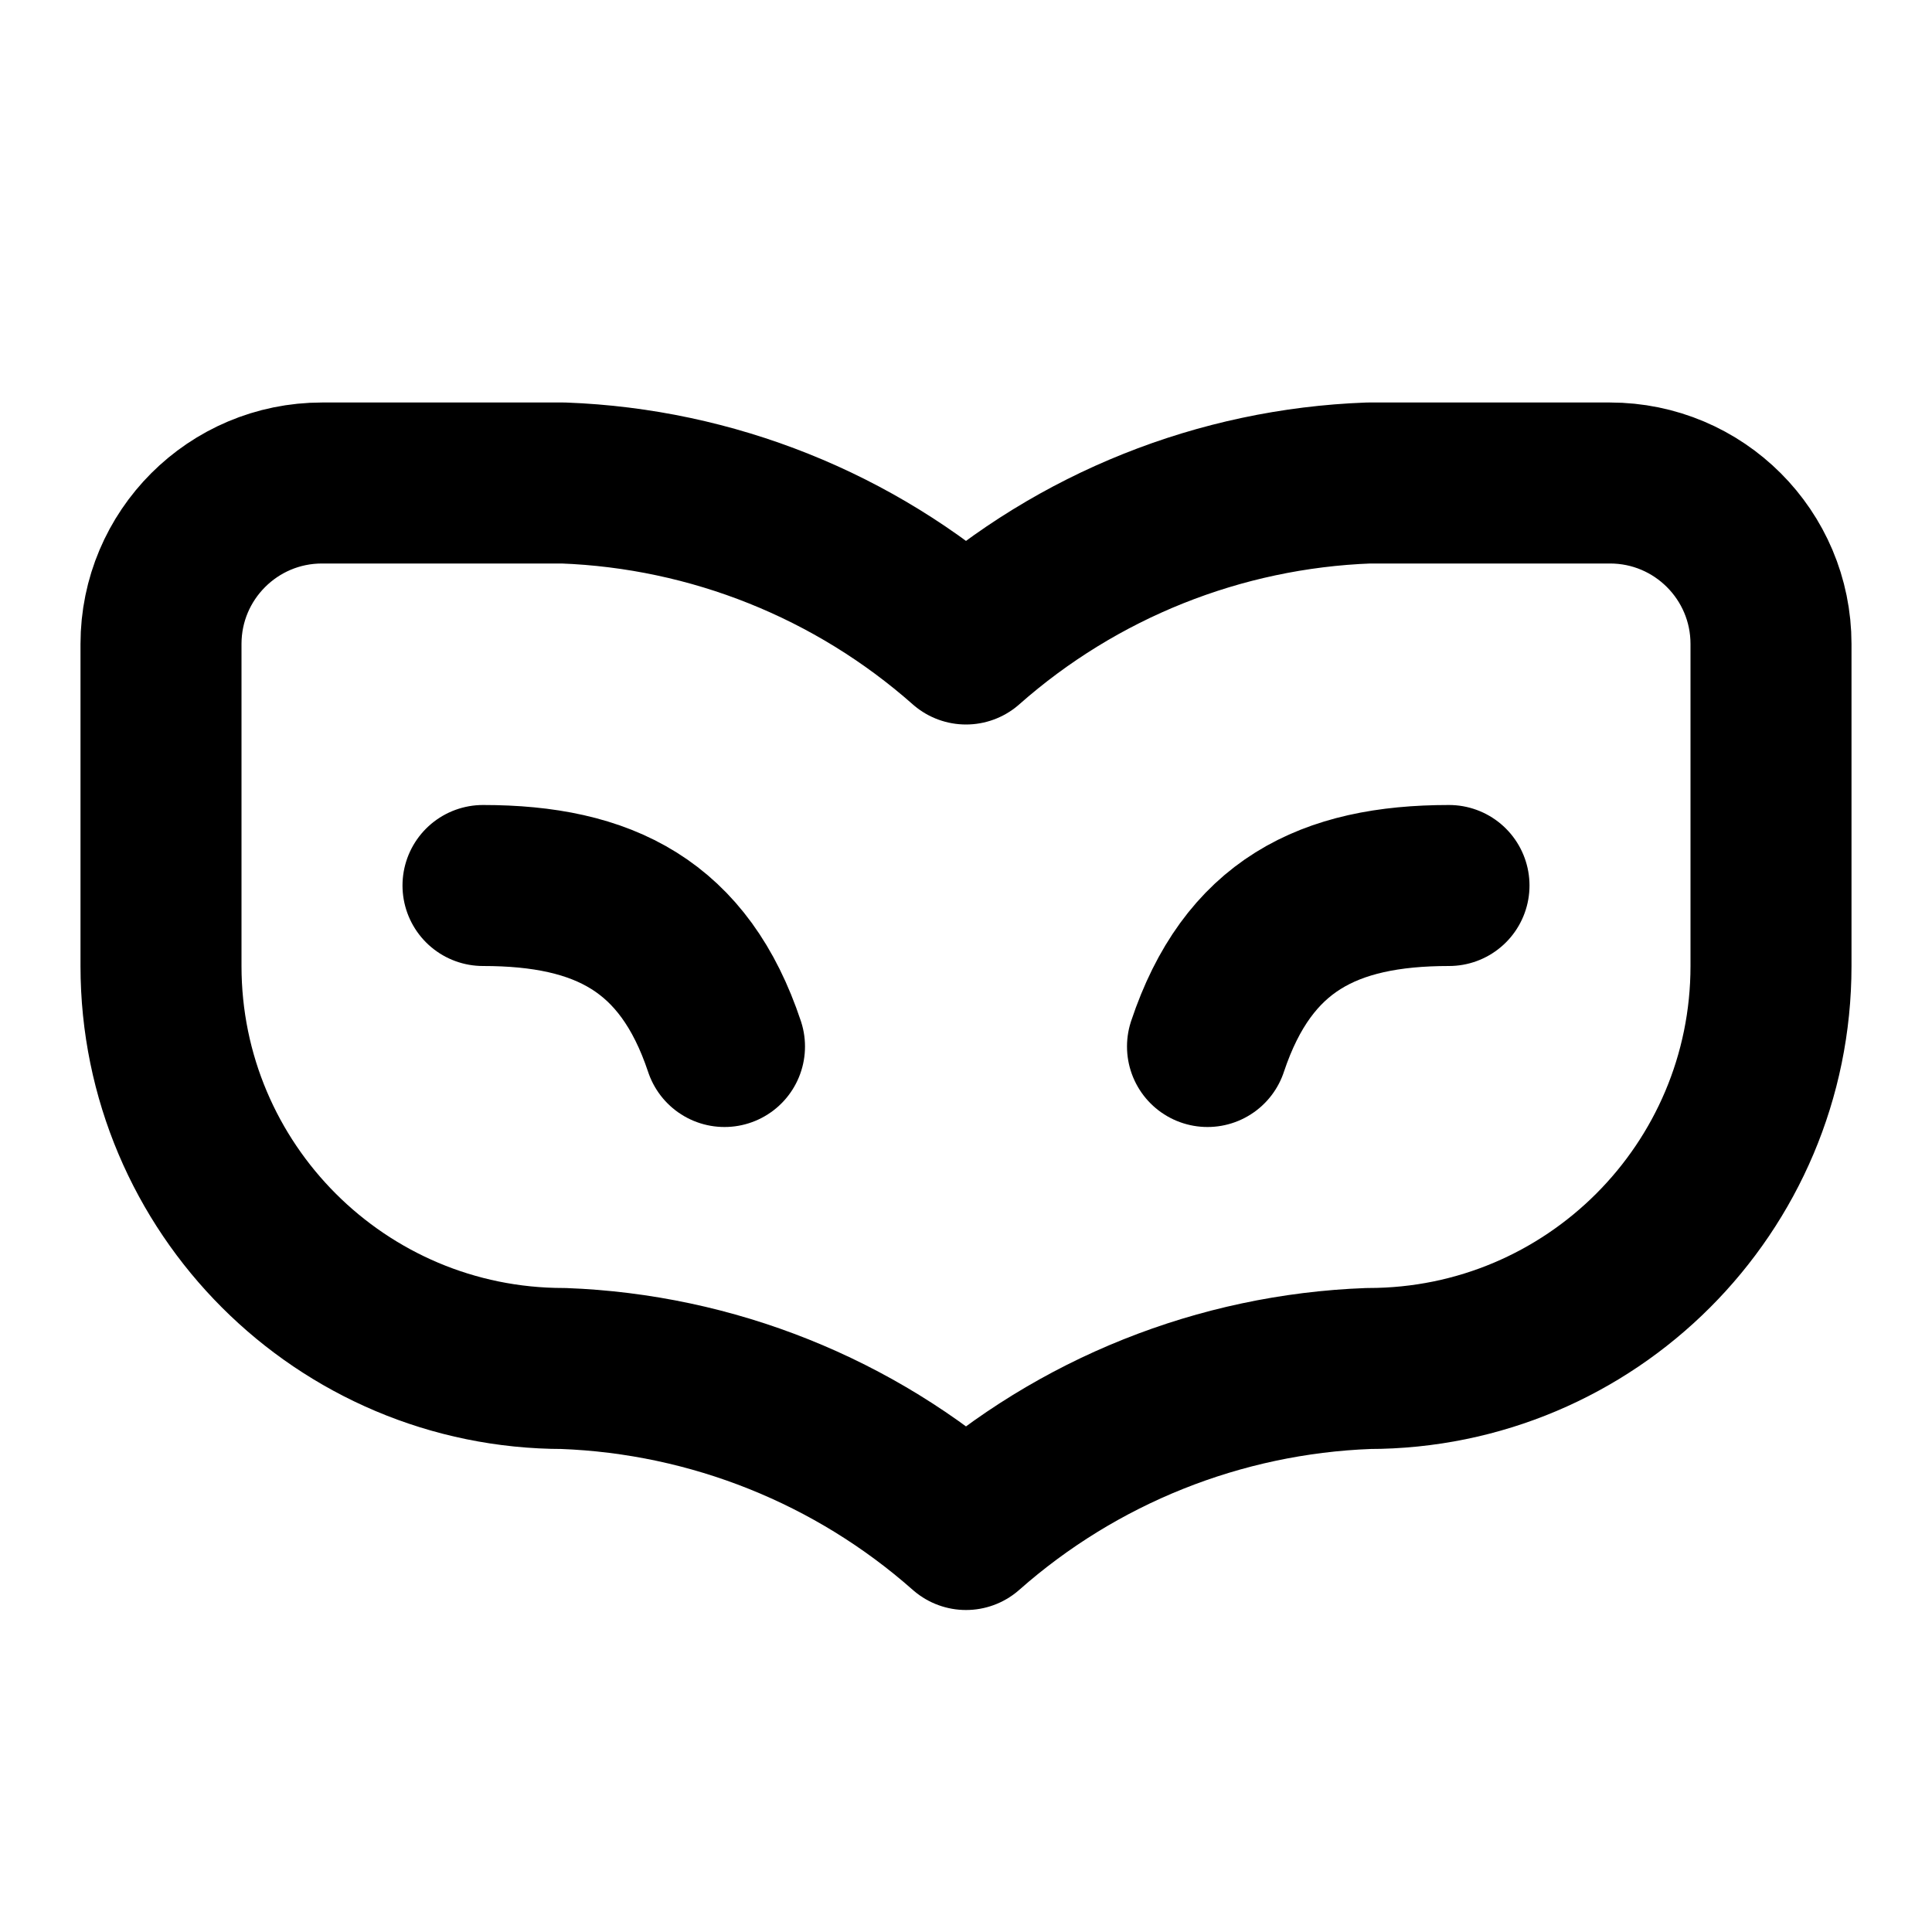
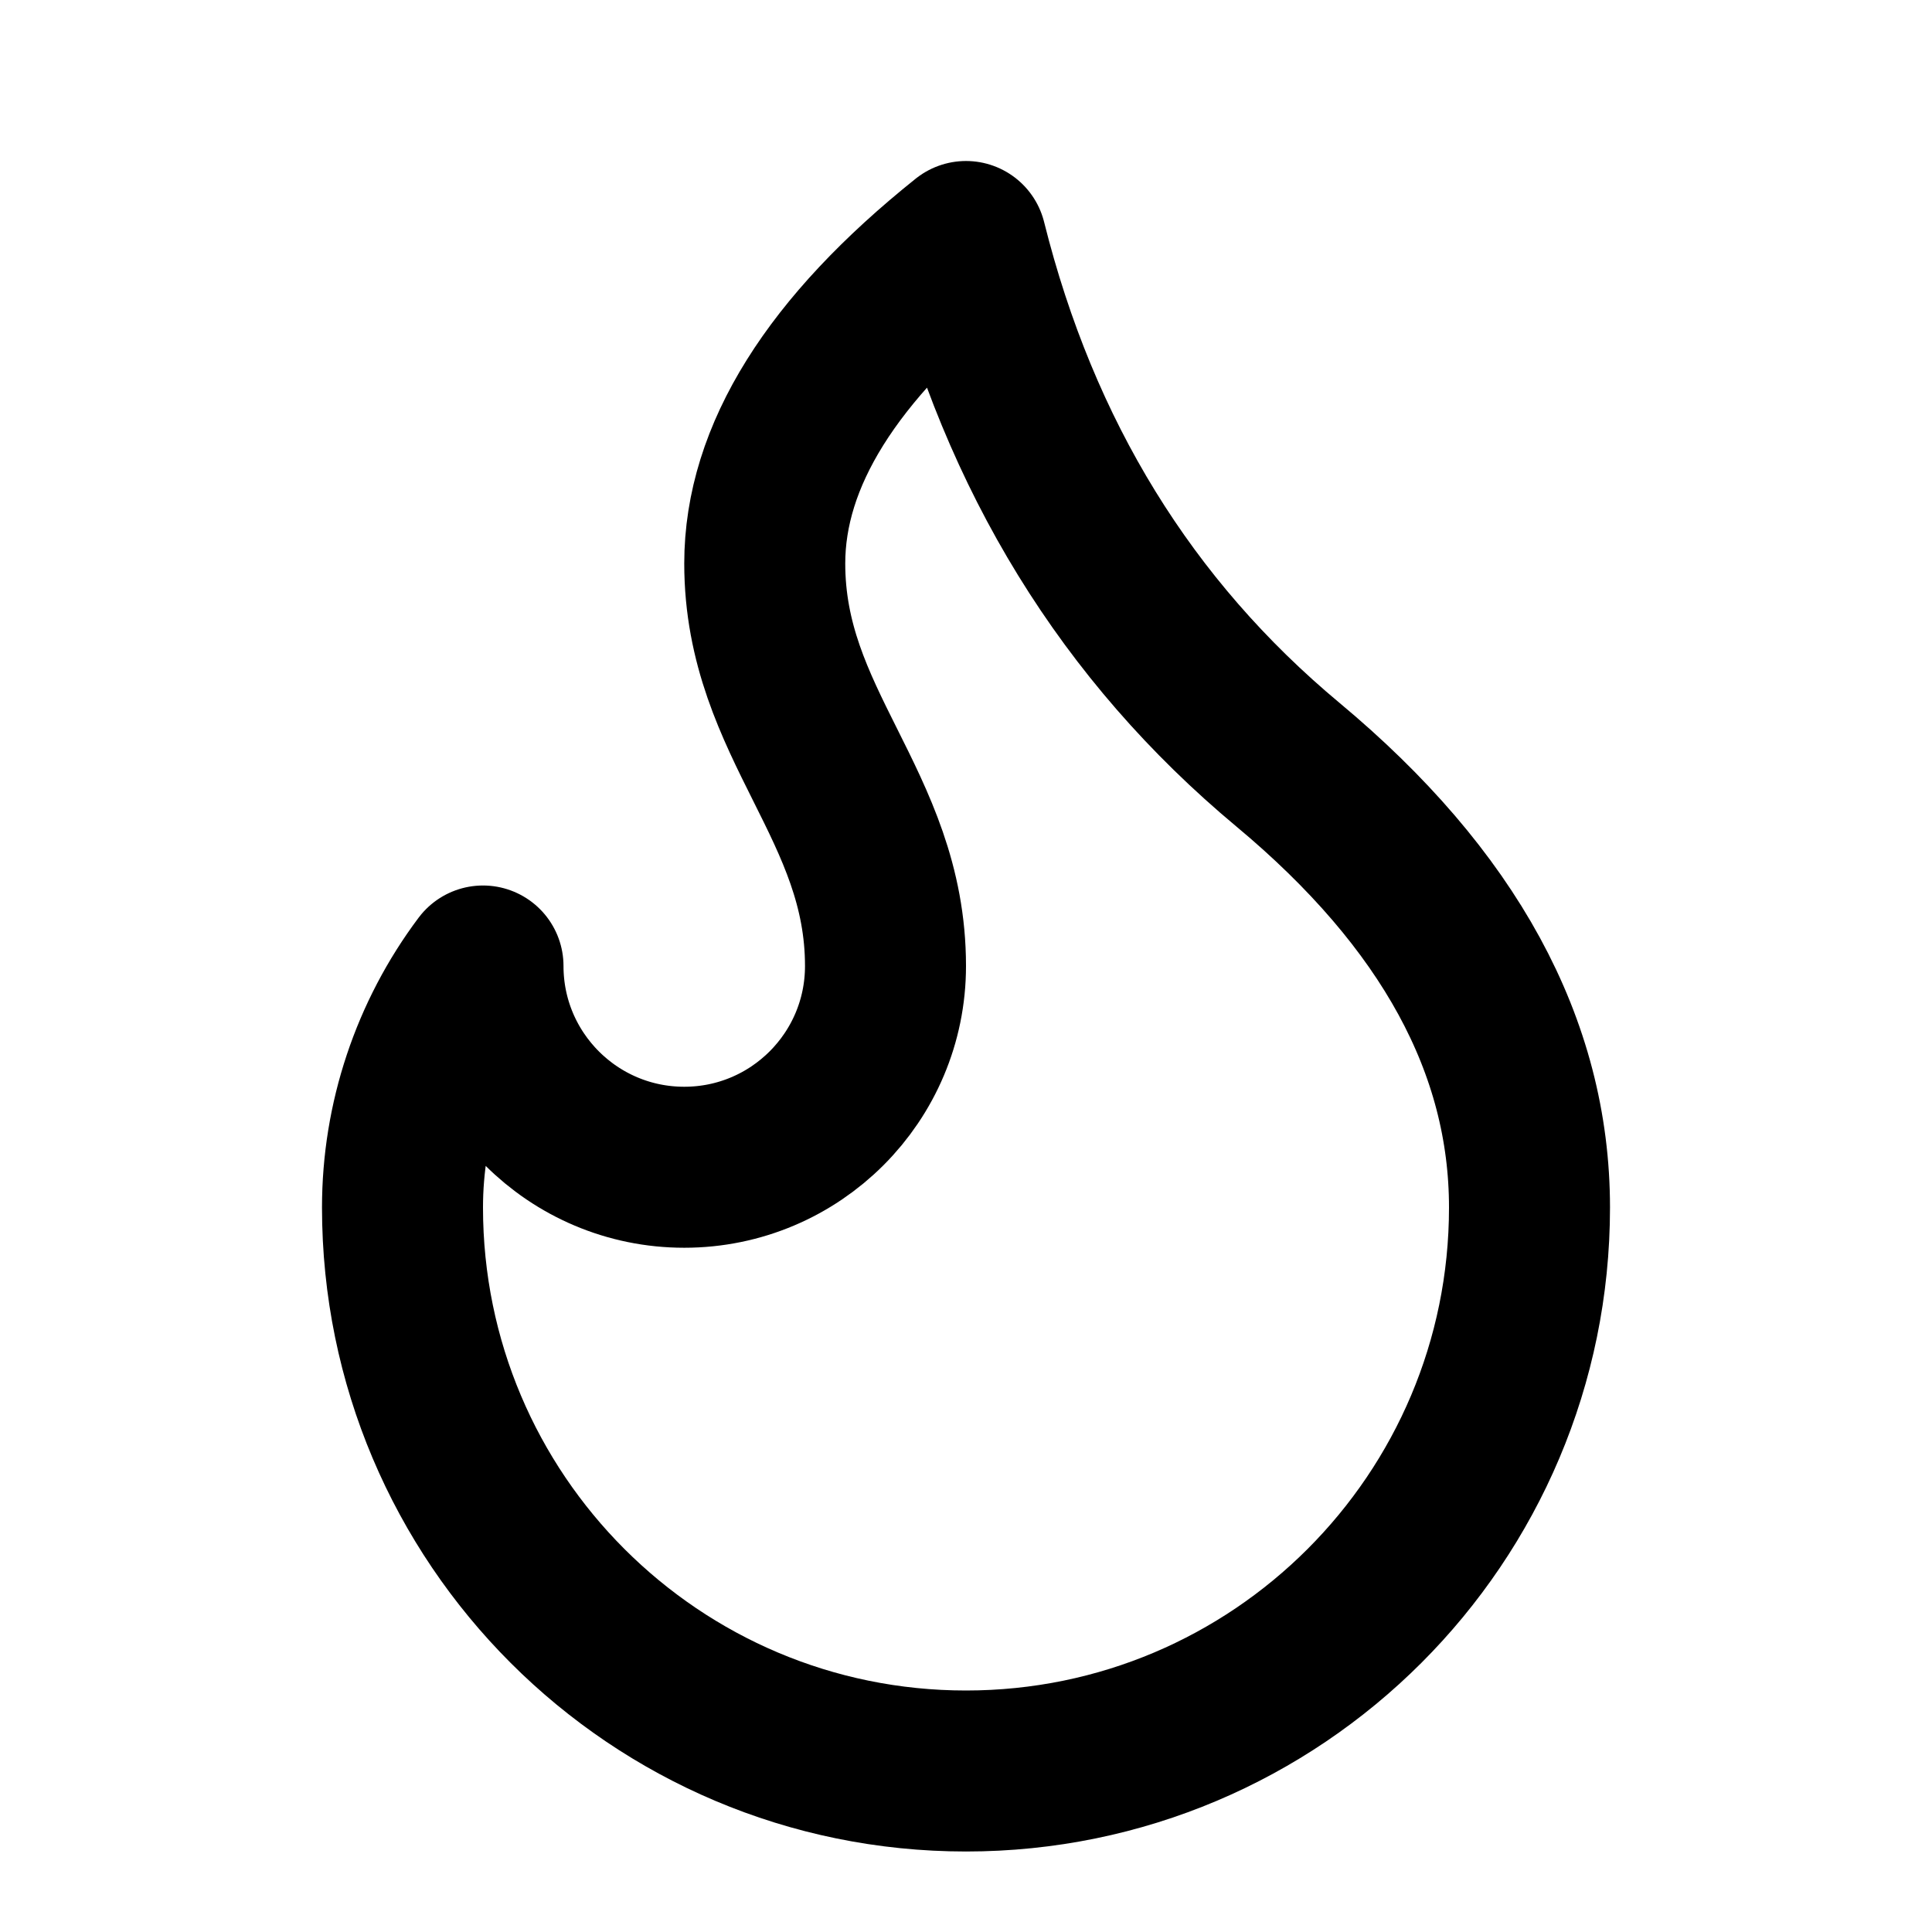
- <svg xmlns="http://www.w3.org/2000/svg" class="lucide lucide-venetian-mask" width="24" height="24" viewBox="0 0 24 24" fill="none" stroke="currentColor" stroke-width="2" stroke-linecap="round" stroke-linejoin="round">
-   <path d="M18 11c-1.5 0-2.5.5-3 2" />
-   <path d="M4 6a2 2 0 0 0-2 2v4a5 5 0 0 0 5 5 8 8 0 0 1 5 2 8 8 0 0 1 5-2 5 5 0 0 0 5-5V8a2 2 0 0 0-2-2h-3a8 8 0 0 0-5 2 8 8 0 0 0-5-2z" />
-   <path d="M6 11c1.5 0 2.5.5 3 2" />
+ <svg xmlns="http://www.w3.org/2000/svg" class="lucide lucide-flame" width="24" height="24" viewBox="0 0 24 24" fill="none" stroke="currentColor" stroke-width="2" stroke-linecap="round" stroke-linejoin="round">
+   <path d="M12 3q1 4 4 6.5t3 5.5a1 1 0 0 1-14 0 5 5 0 0 1 1-3 1 1 0 0 0 5 0c0-2-1.5-3-1.5-5q0-2 2.5-4" />
</svg>
